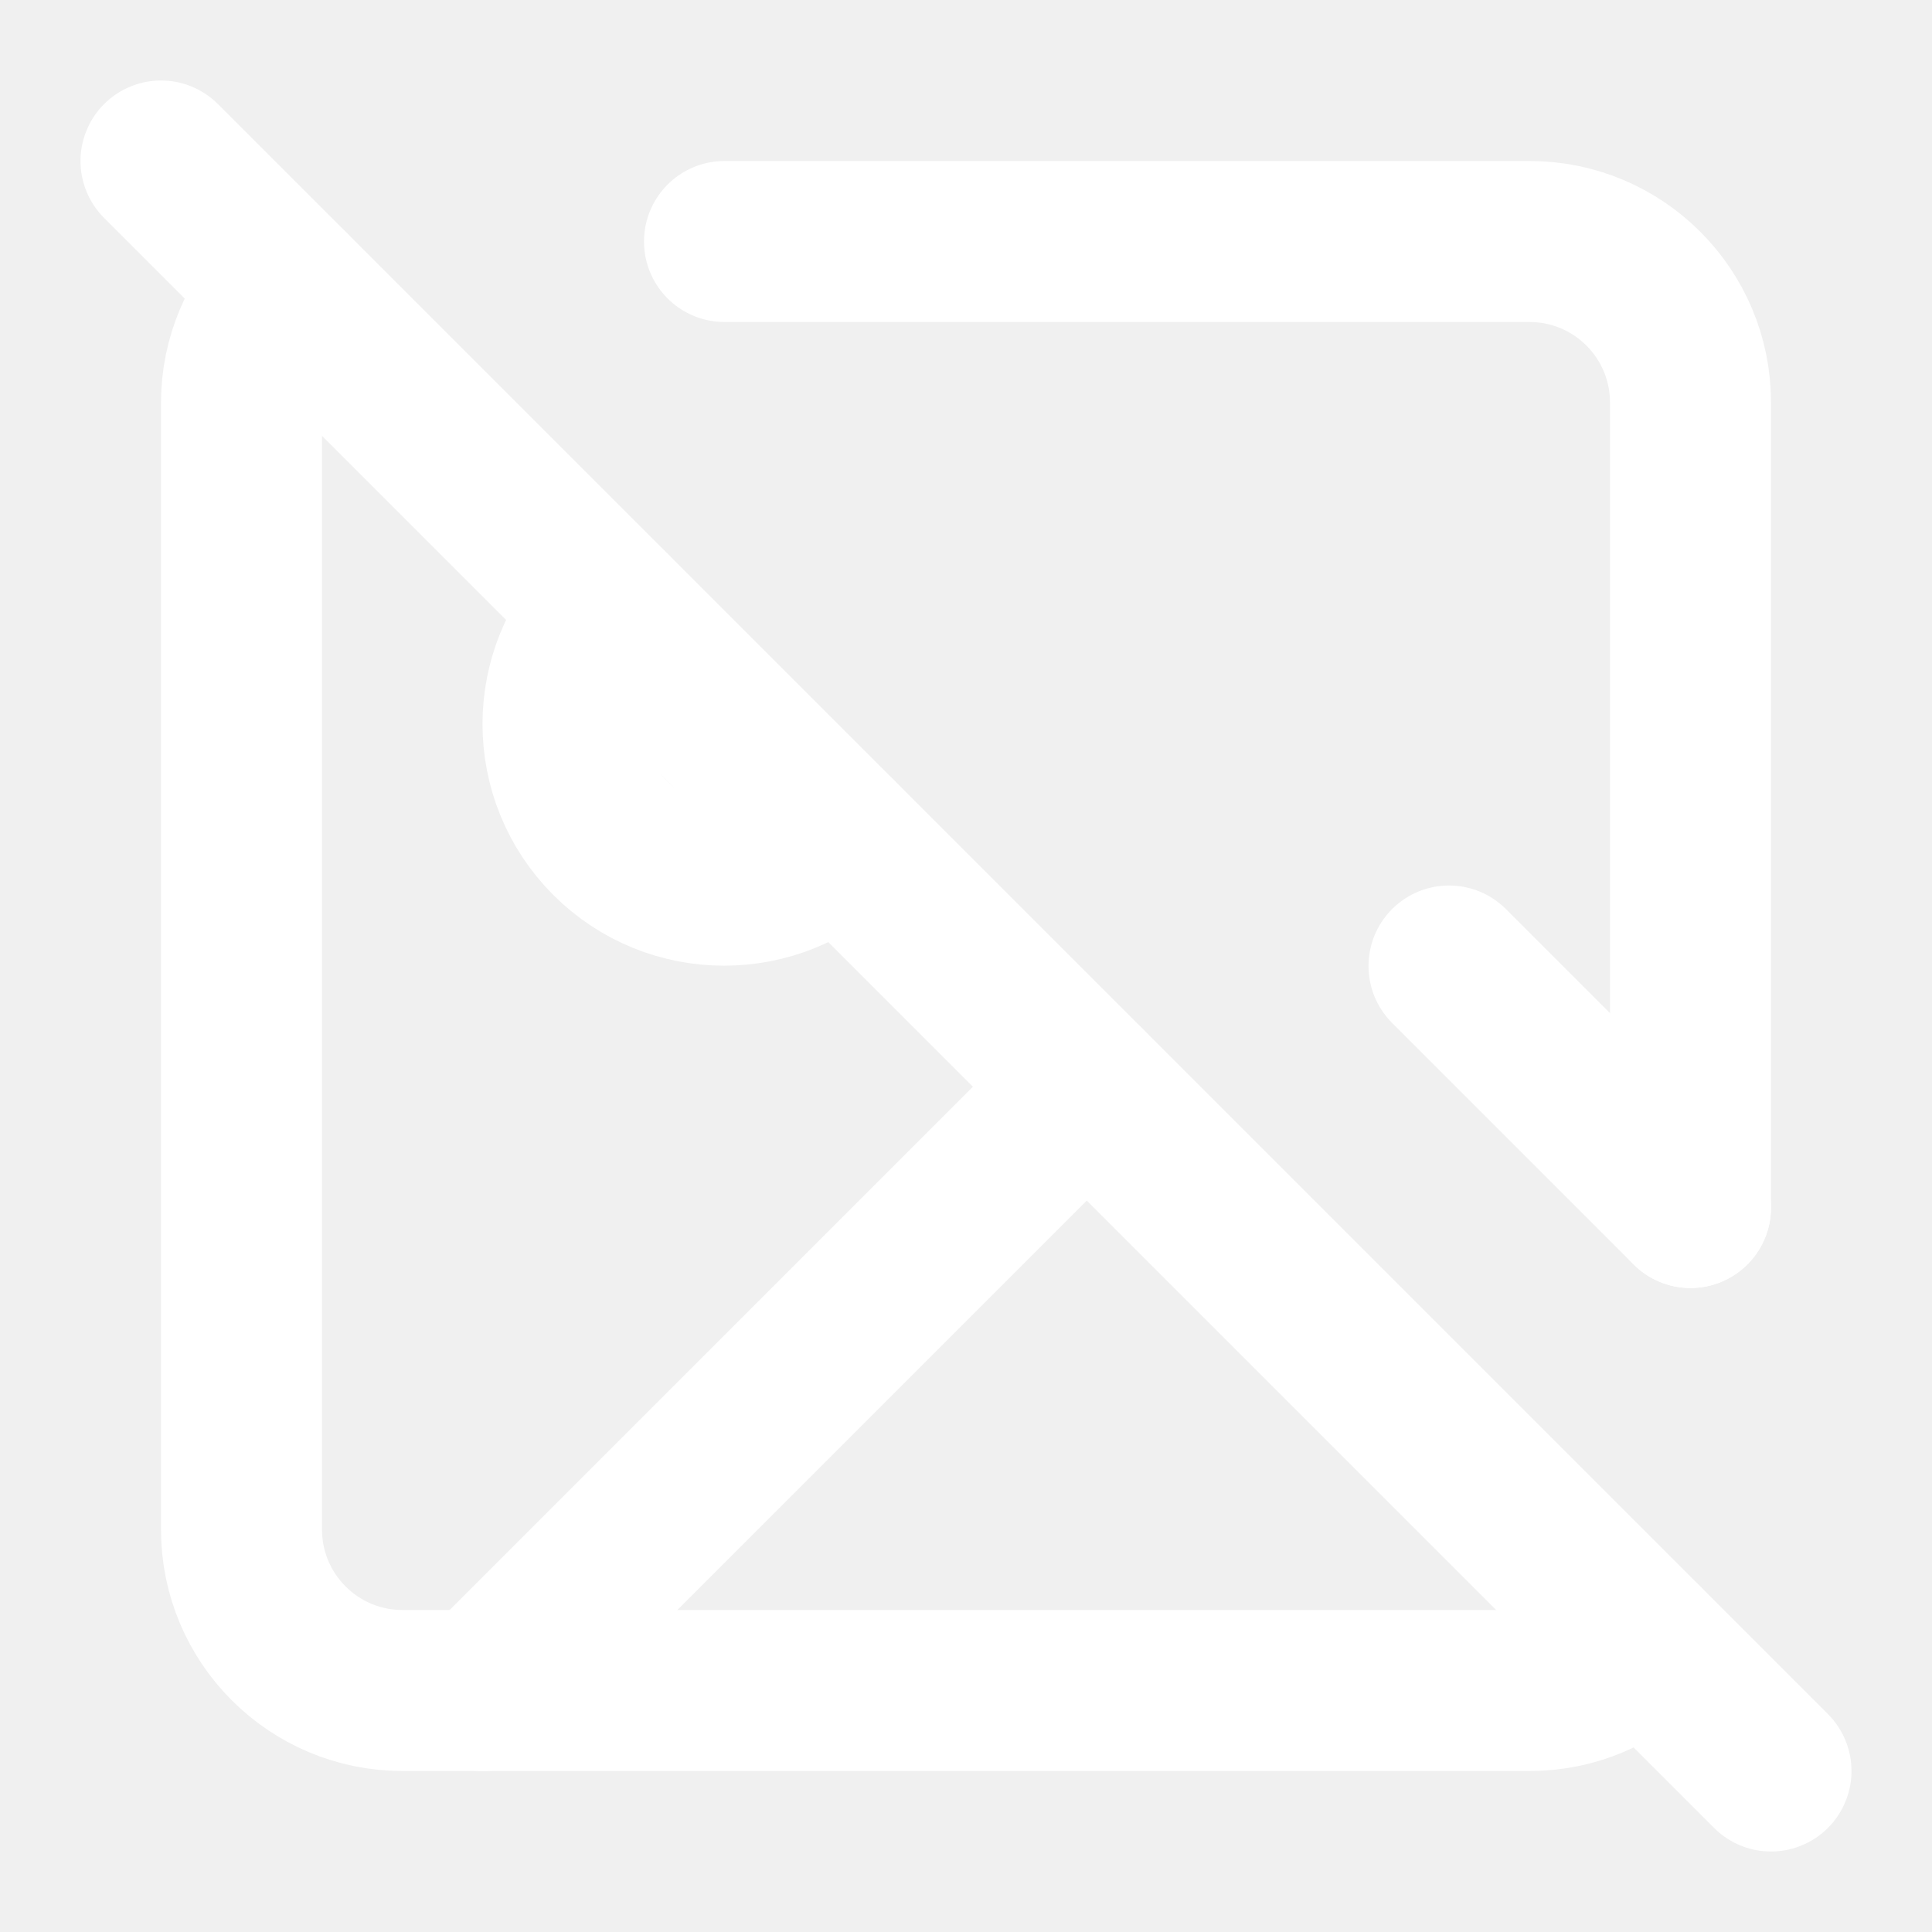
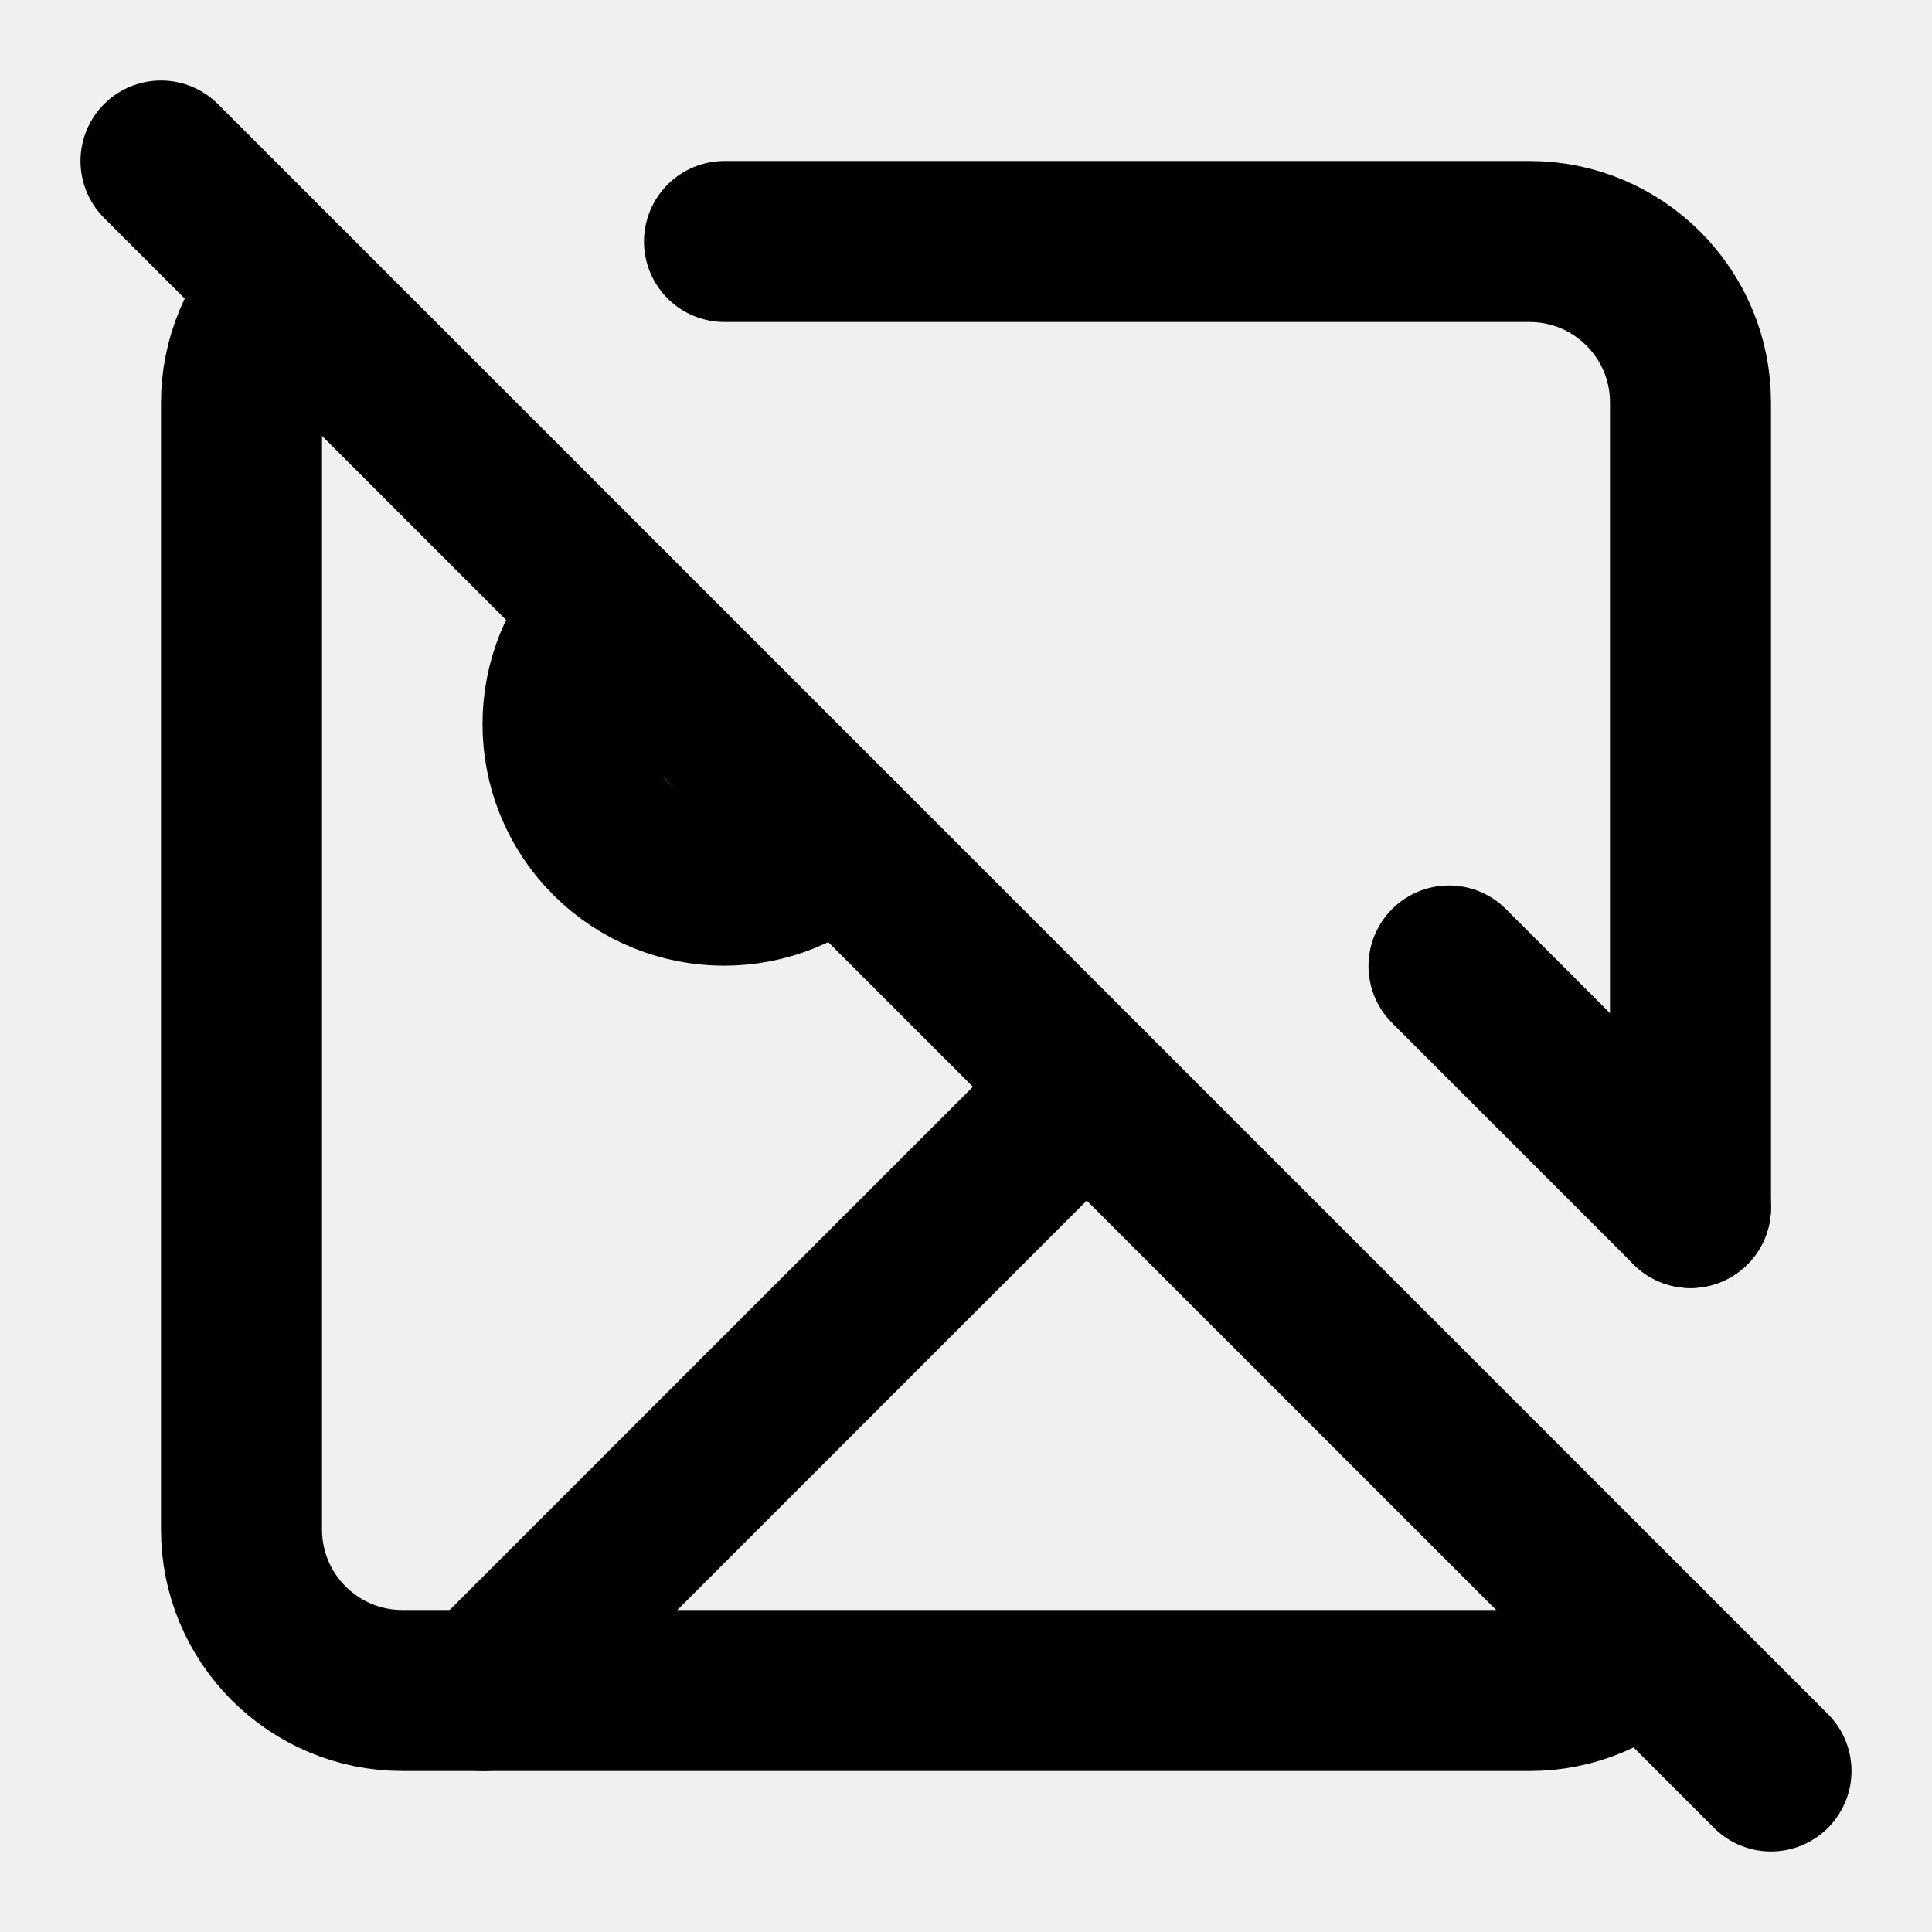
- <svg xmlns="http://www.w3.org/2000/svg" width="24" height="24" viewBox="0 0 24 24" fill="none" stroke="#FFFFFF" stroke-width="2" stroke-linecap="round" stroke-linejoin="round" class="lucide lucide-image-off-icon lucide-image-off">
+ <svg xmlns="http://www.w3.org/2000/svg" width="24" height="24" viewBox="0 0 24 24" fill="none" stroke="currentColor" stroke-width="2" stroke-linecap="round" stroke-linejoin="round" class="lucide lucide-image-off-icon lucide-image-off">
  <line x1="2" x2="22" y1="2" y2="22" />
  <path d="M10.41 10.41a2 2 0 1 1-2.83-2.83" />
  <line x1="13.5" x2="6" y1="13.5" y2="21" />
  <line x1="18" x2="21" y1="12" y2="15" />
  <path d="M3.59 3.59A1.99 1.99 0 0 0 3 5v14a2 2 0 0 0 2 2h14c.55 0 1.052-.22 1.41-.59" />
  <path d="M21 15V5a2 2 0 0 0-2-2H9" />
</svg>
